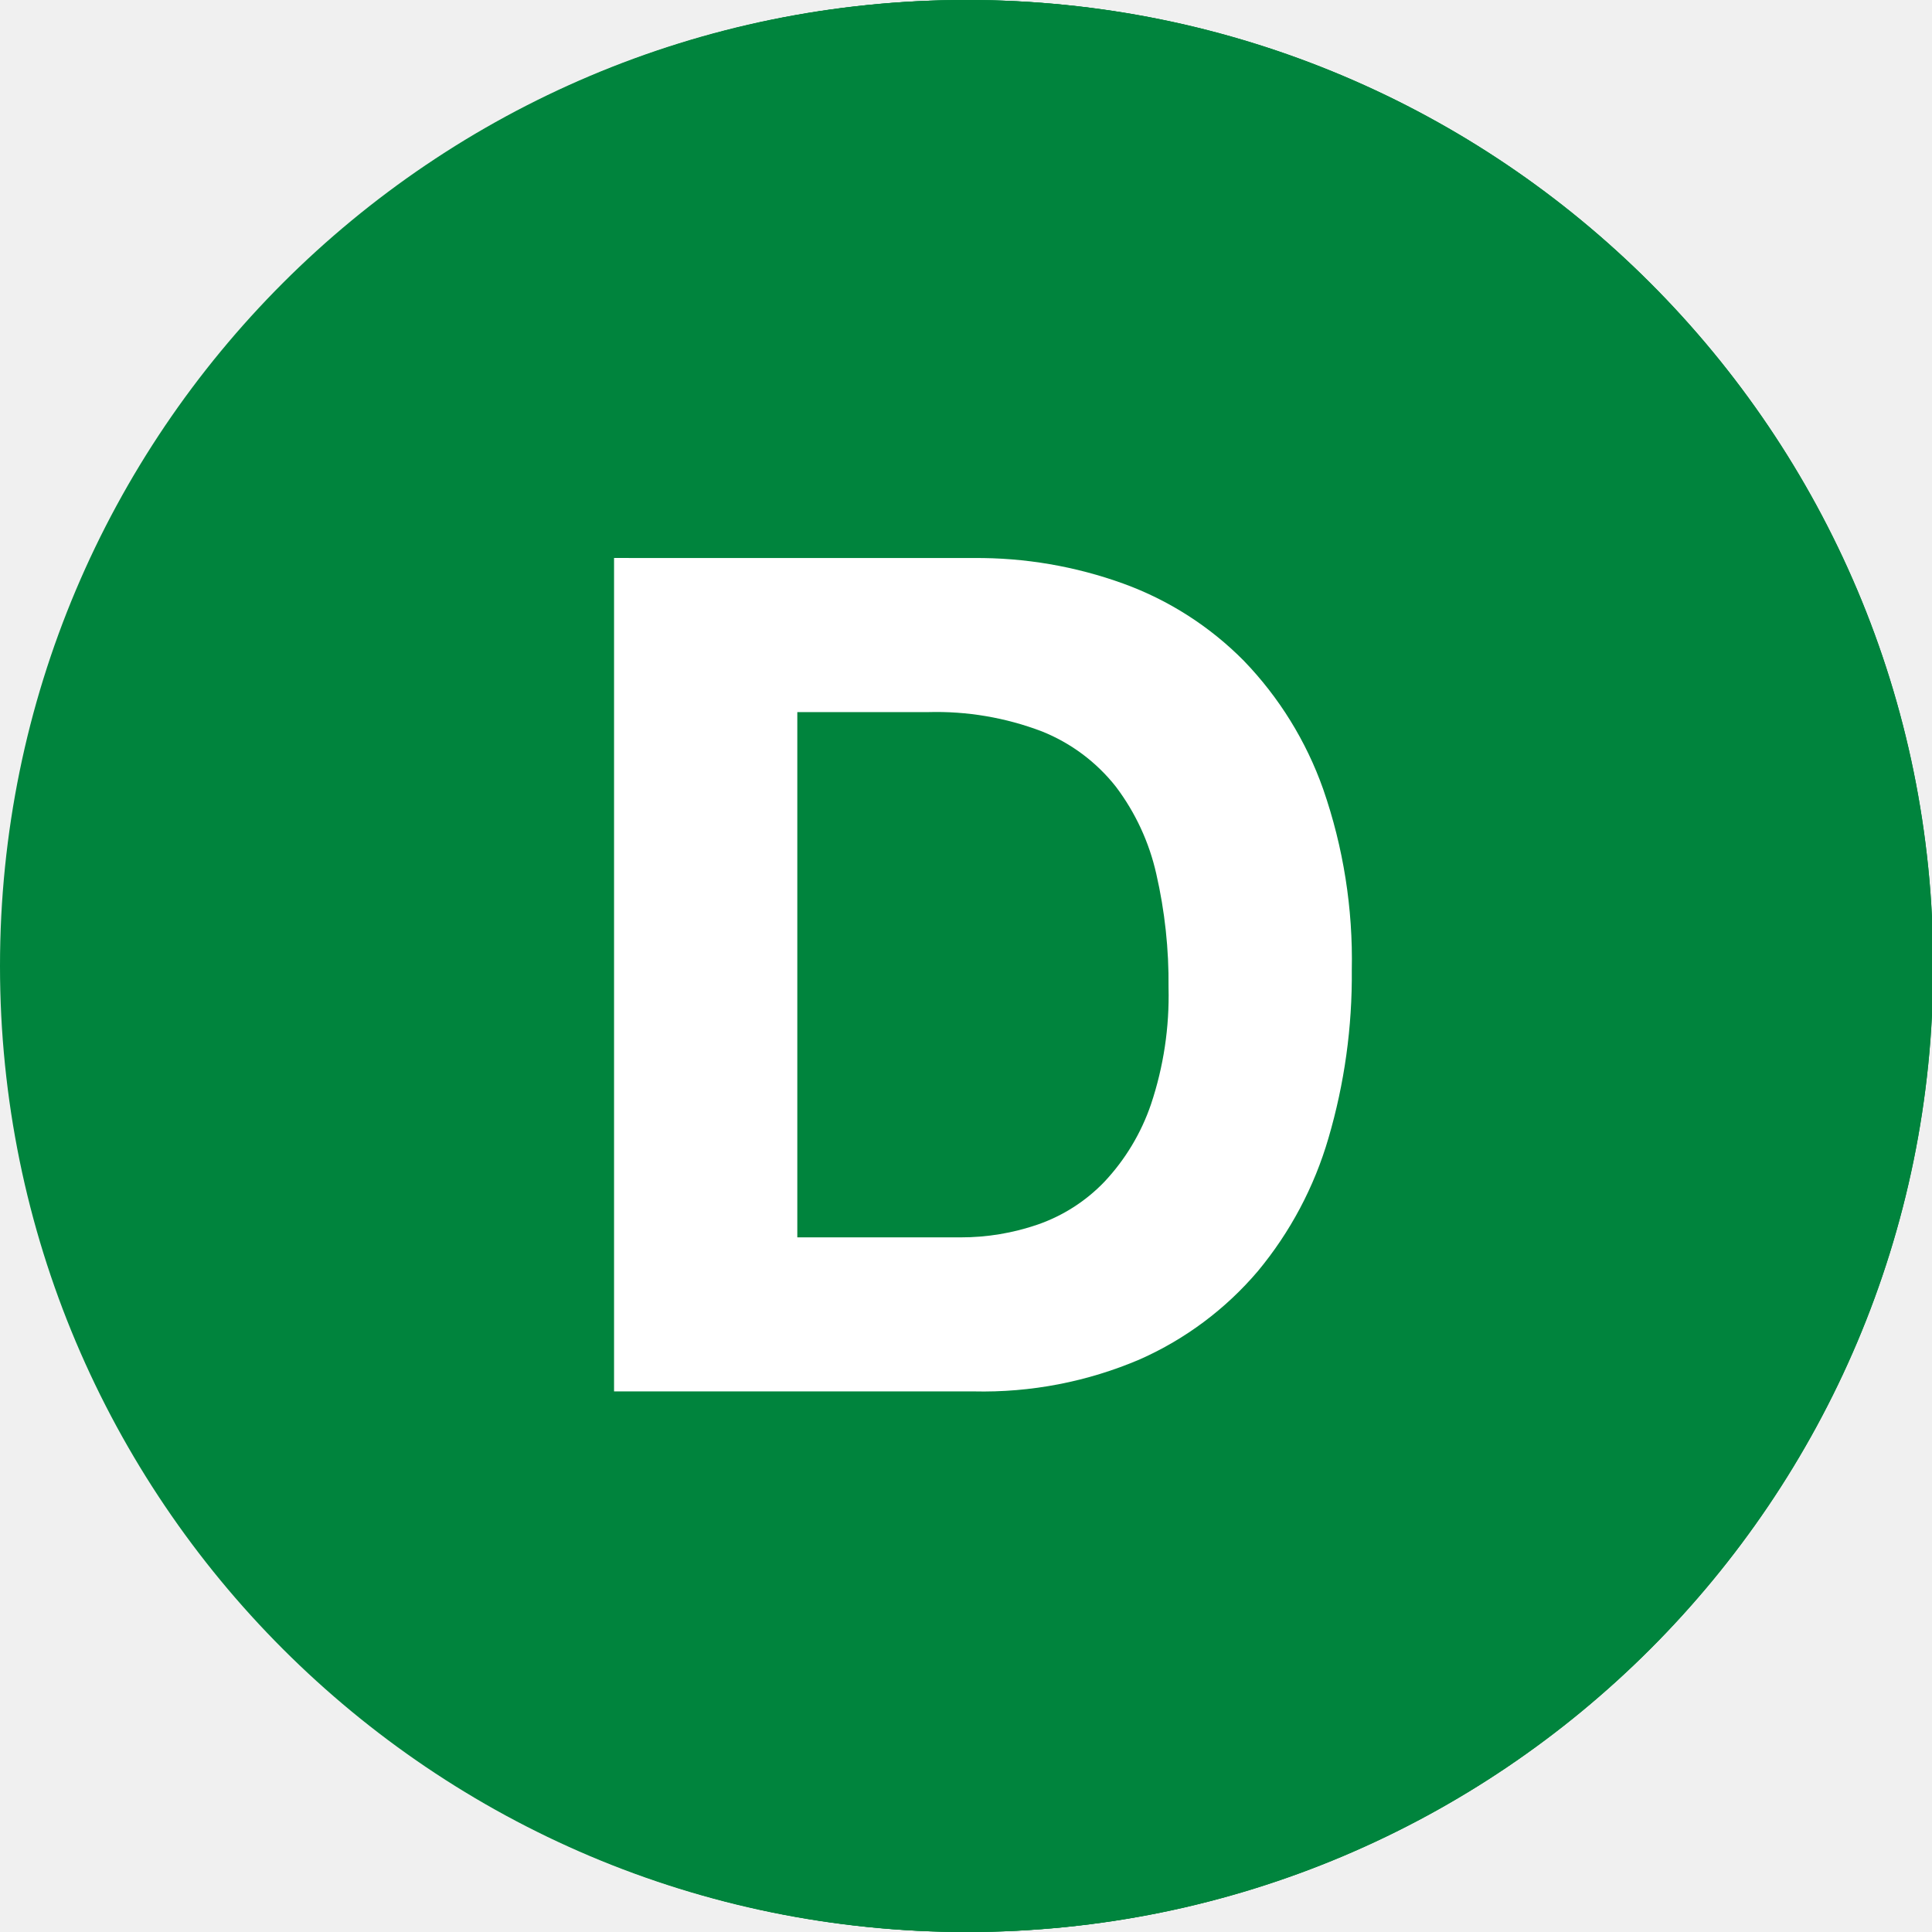
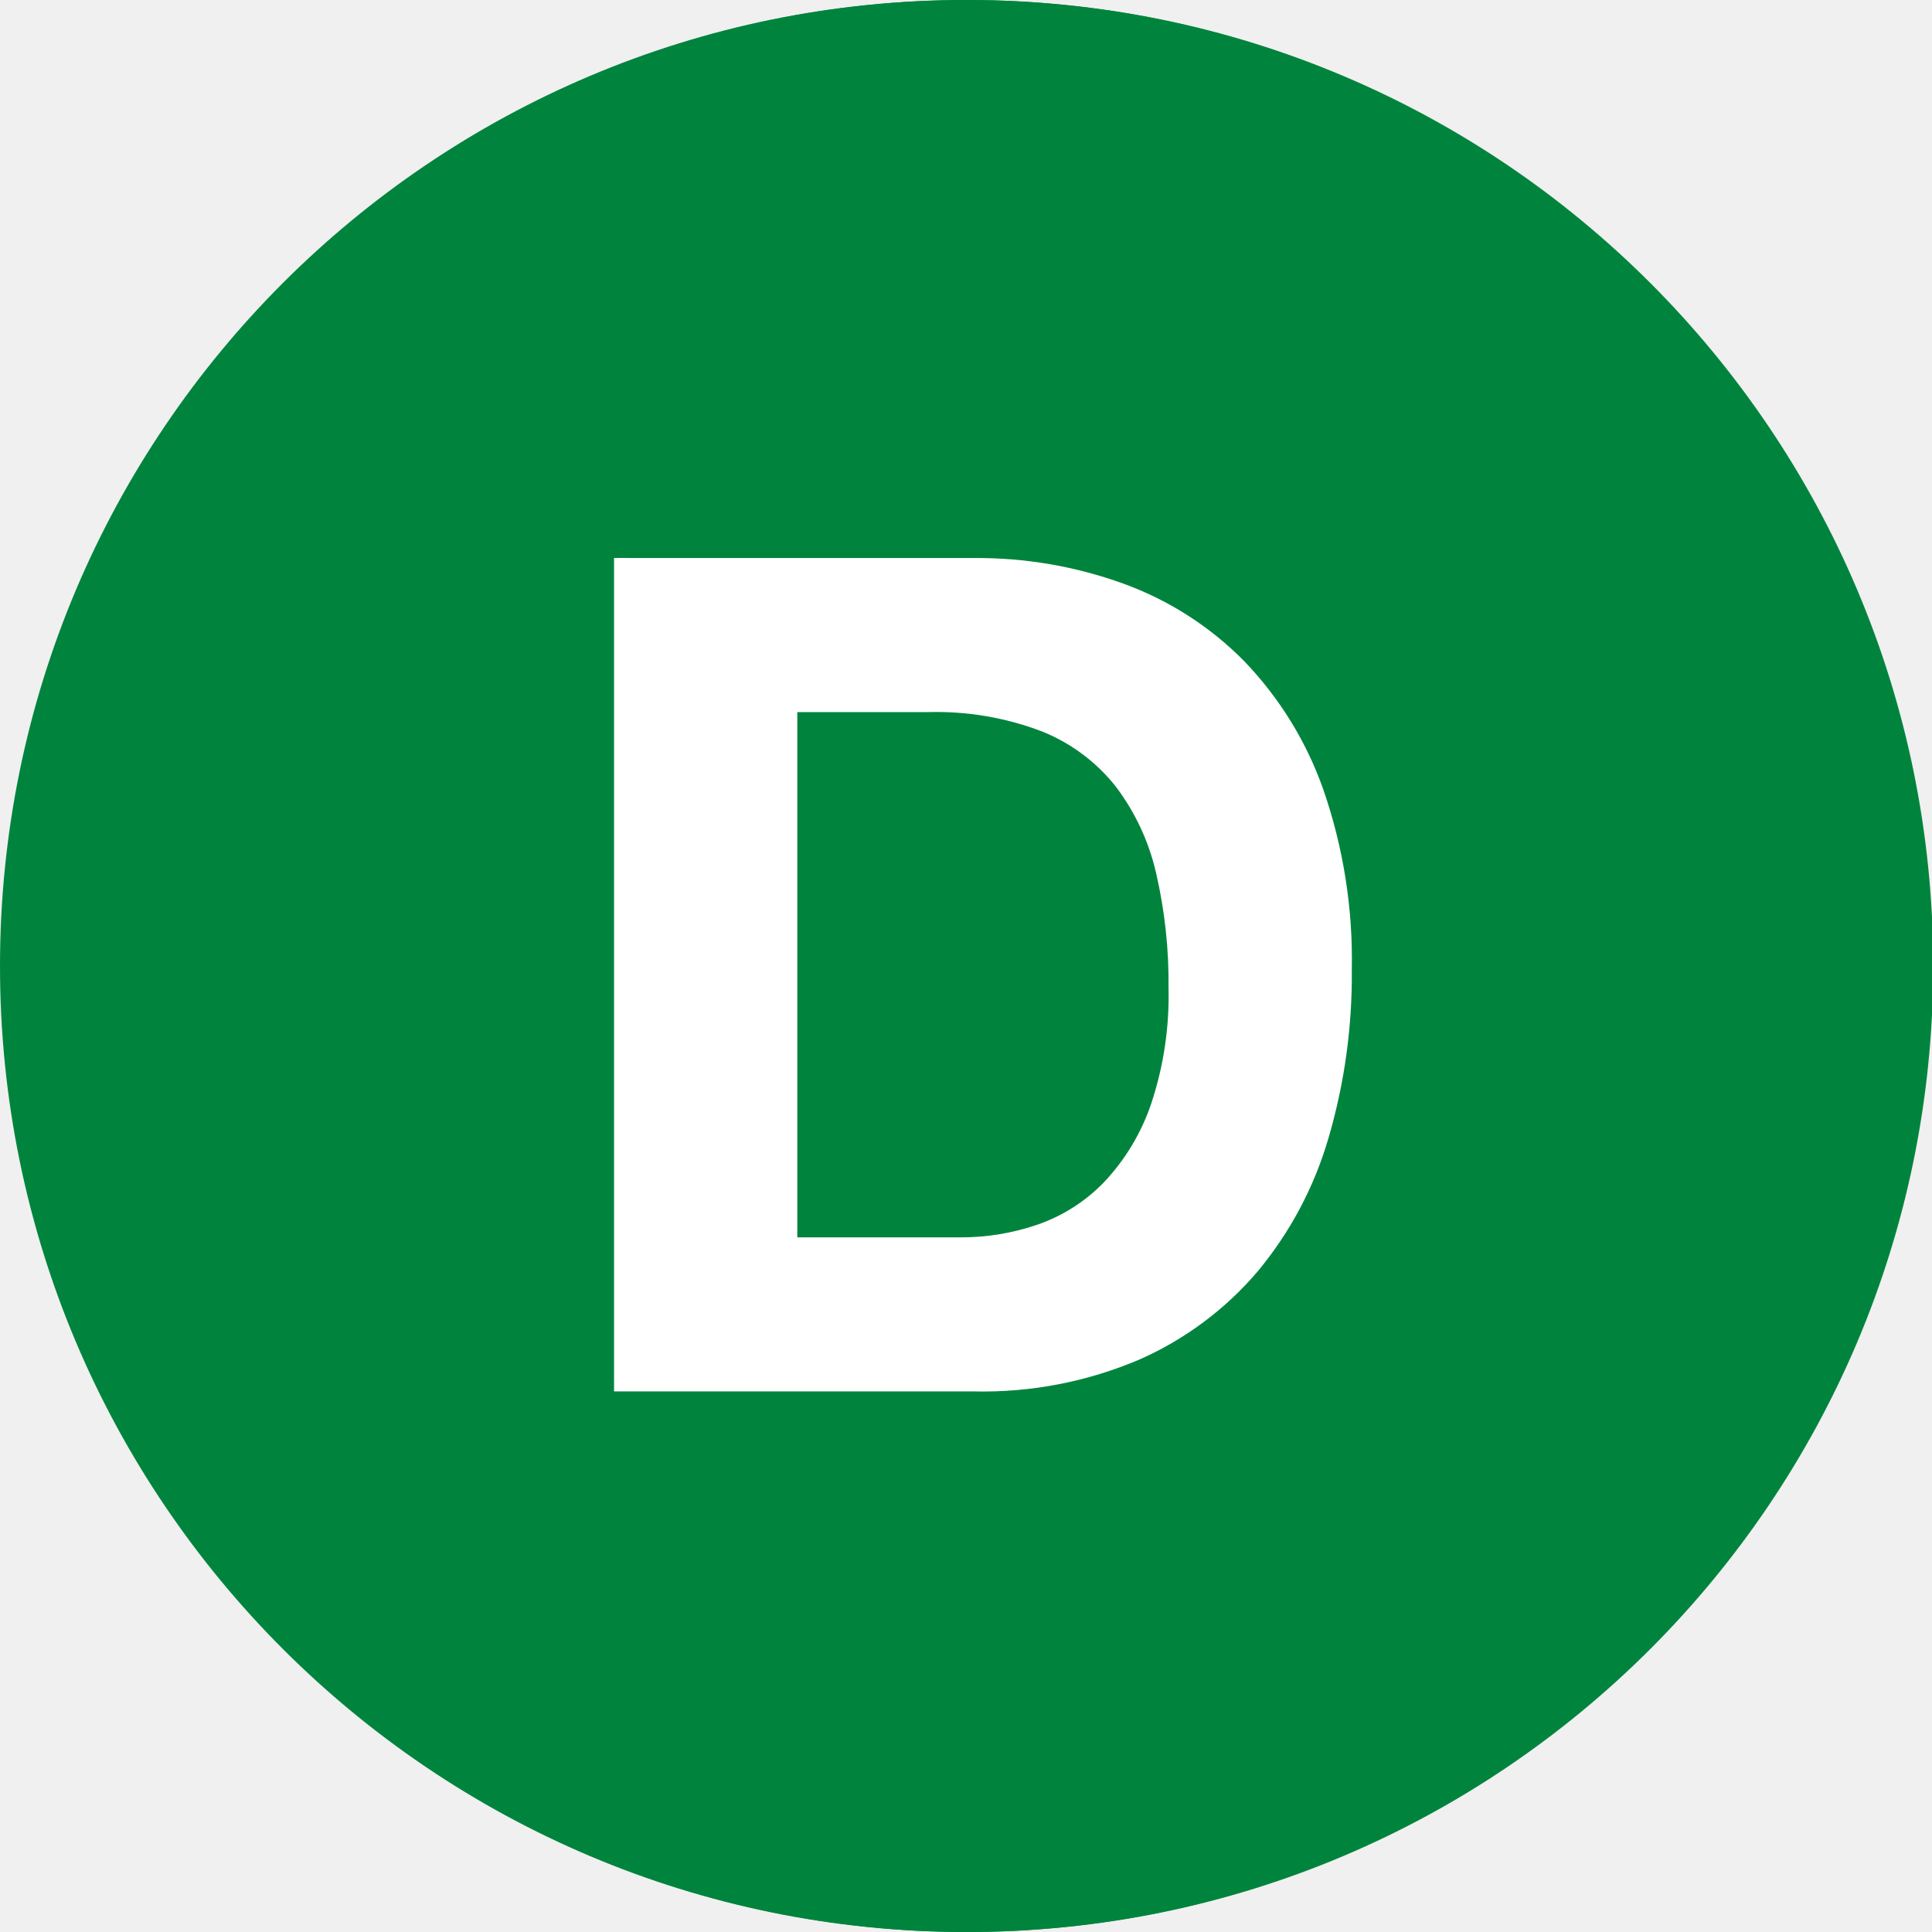
<svg xmlns="http://www.w3.org/2000/svg" viewBox="0 0 48 48">
-   <path d="m24.03 0a24 24 0 1 0 24 24 24 24 0 0 0 -24-24" fill="#00843d" />
-   <text fill="#fff" font-family="HelveticaNeue-Bold, Helvetica Neue" font-size="29" font-weight="700" transform="translate(13.25519 34.56984)">D</text>
  <path d="m24.03 0a24 24 0 1 0 24 24 24 24 0 0 0 -24-24" fill="#00843d" />
  <text fill="#fff" font-family="HelveticaNeue-Bold, Helvetica Neue" font-size="29" font-weight="700" transform="translate(13.25519 34.56984)">D</text>
  <path d="m24 0a24 24 0 1 0 24 24 24 24 0 0 0 -24-24" fill="#00843d" />
  <path d="m24.188 13.864a10.664 10.664 0 0 1 3.727.638 8.089 8.089 0 0 1 2.987 1.914 8.833 8.833 0 0 1 1.972 3.19 12.903 12.903 0 0 1 .711 4.495 14.343 14.343 0 0 1 -.58 4.176 9.191 9.191 0 0 1 -1.755 3.306 8.215 8.215 0 0 1 -2.929 2.189 9.914 9.914 0 0 1 -4.133.797h-8.932v-20.706zm-.318 16.878a5.844 5.844 0 0 0 1.914-.319 4.21 4.21 0 0 0 1.652-1.059 5.317 5.317 0 0 0 1.16-1.928 8.484 8.484 0 0 0 .436-2.9 12.062 12.062 0 0 0 -.305-2.827 5.646 5.646 0 0 0 -1.001-2.161 4.441 4.441 0 0 0 -1.841-1.377 7.362 7.362 0 0 0 -2.828-.479h-3.248v13.05z" fill="#fff" />
</svg>
